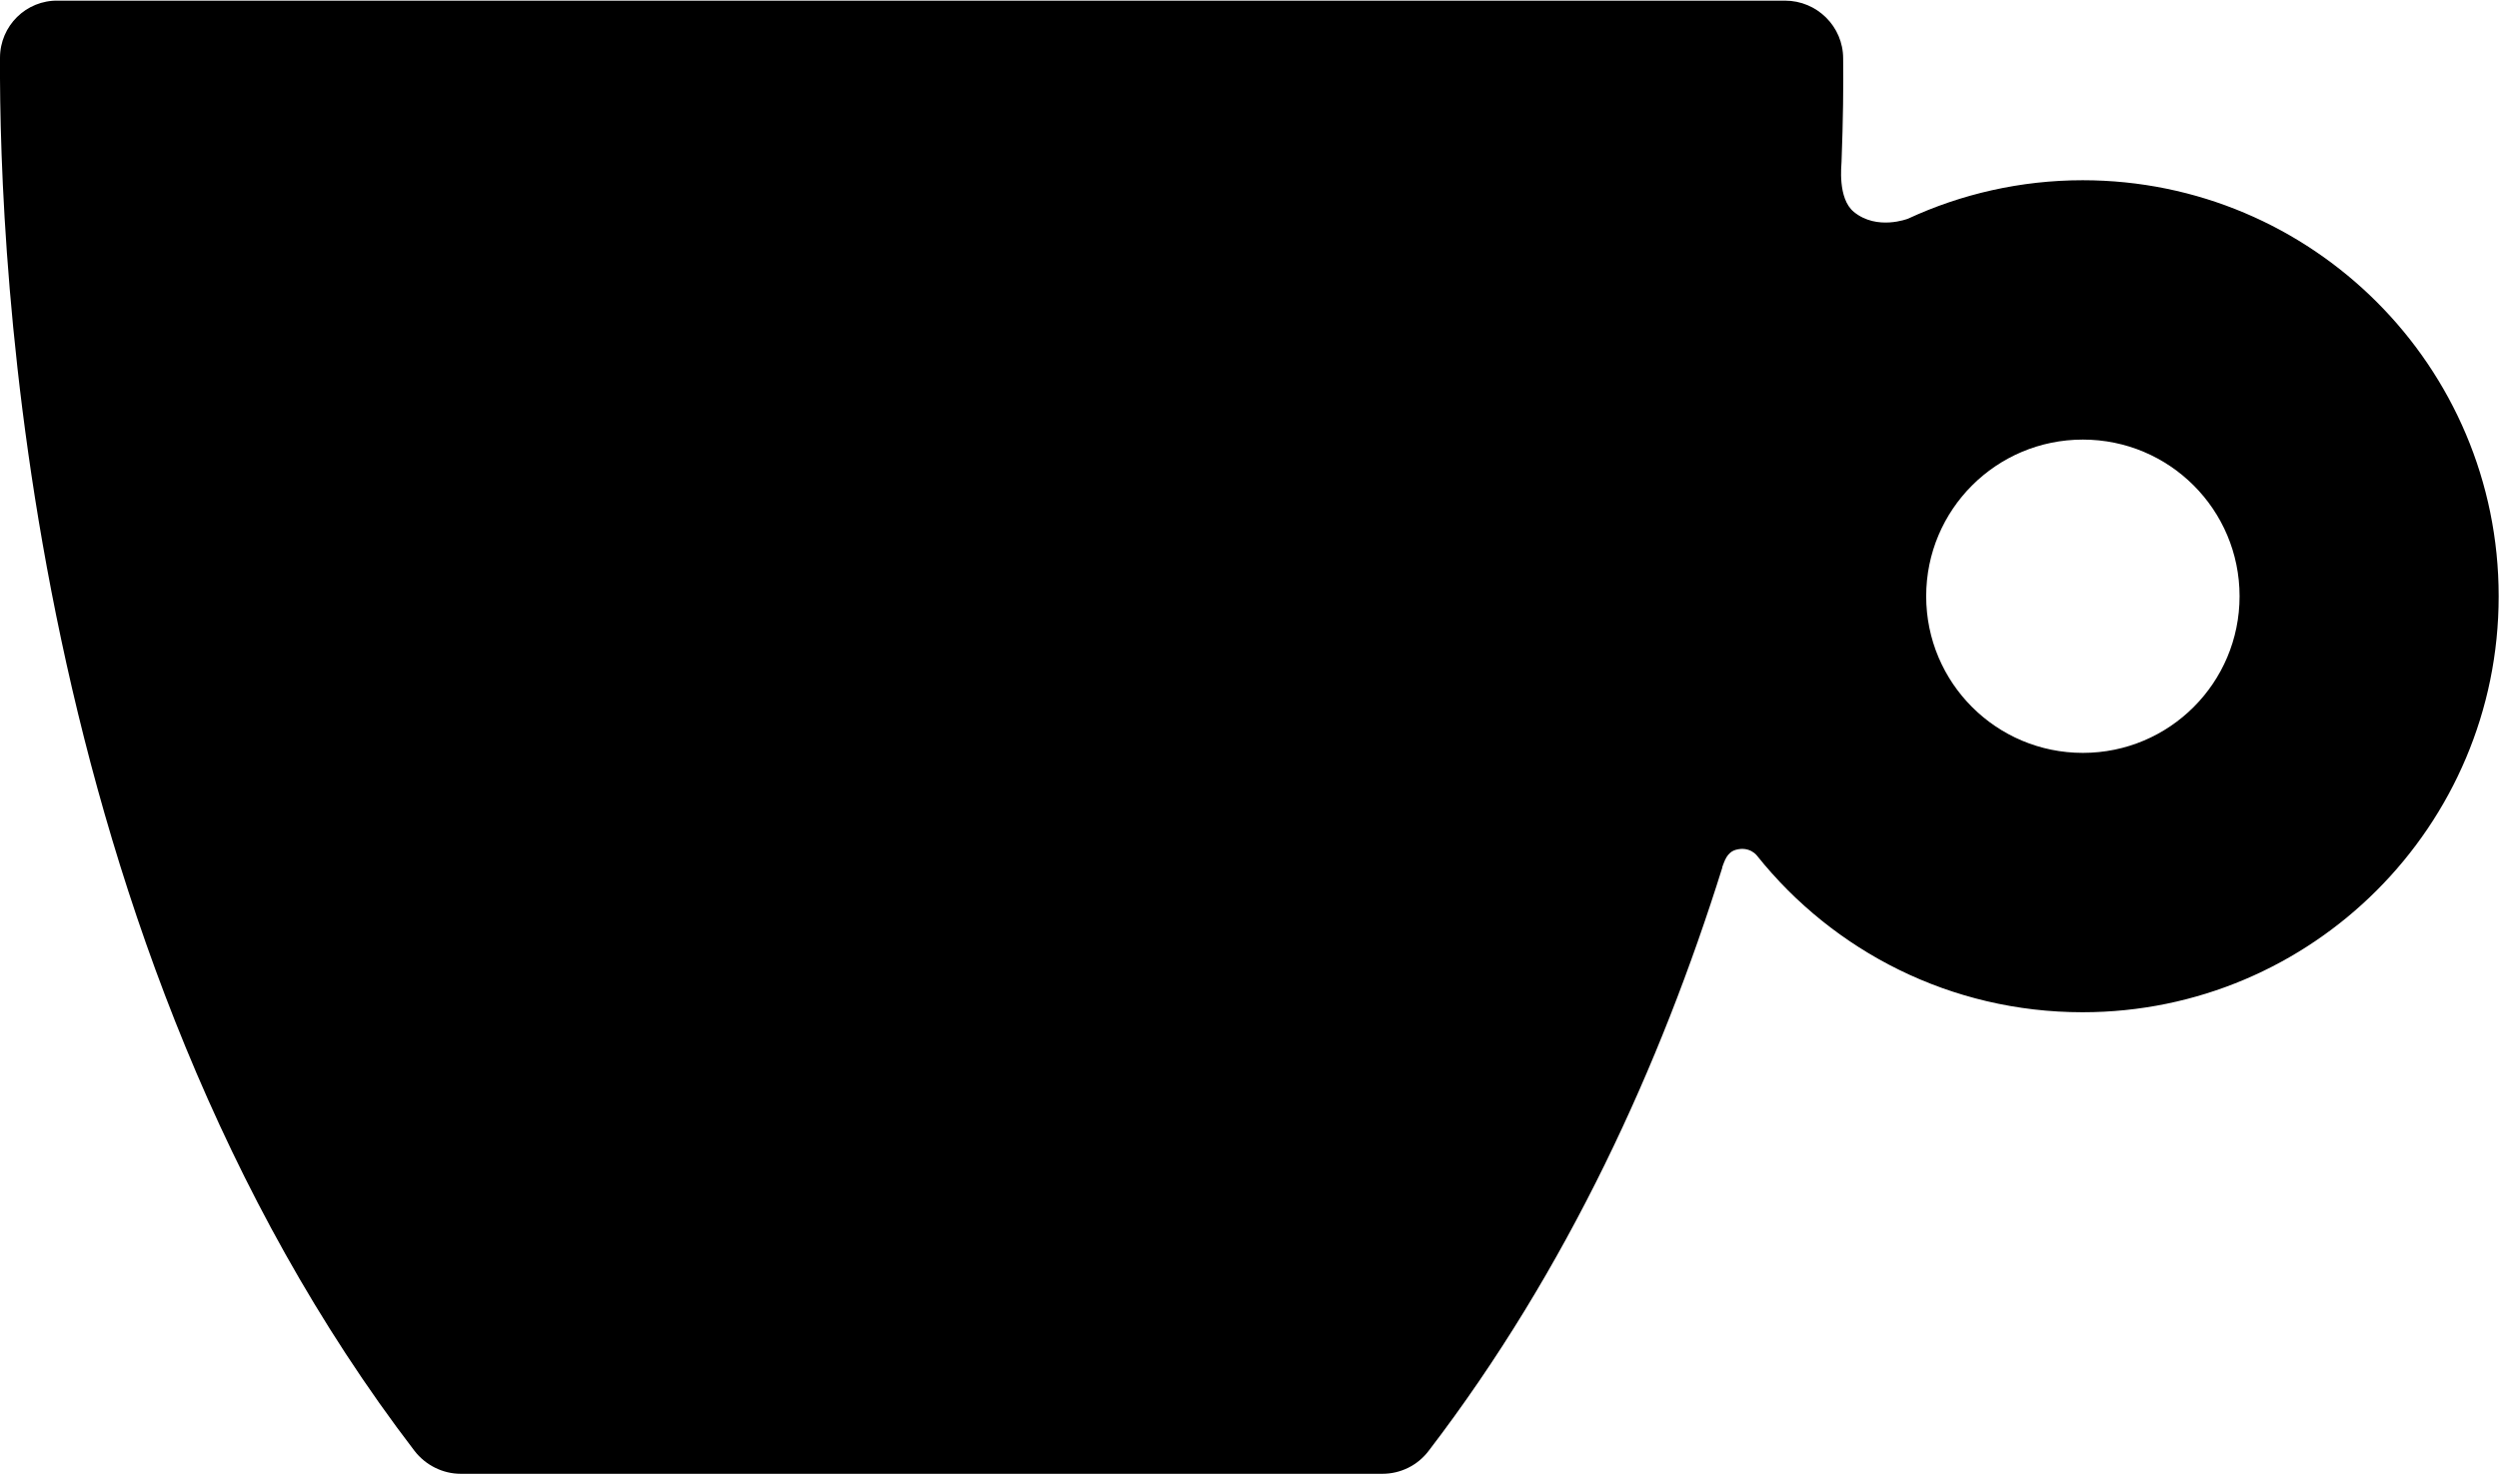
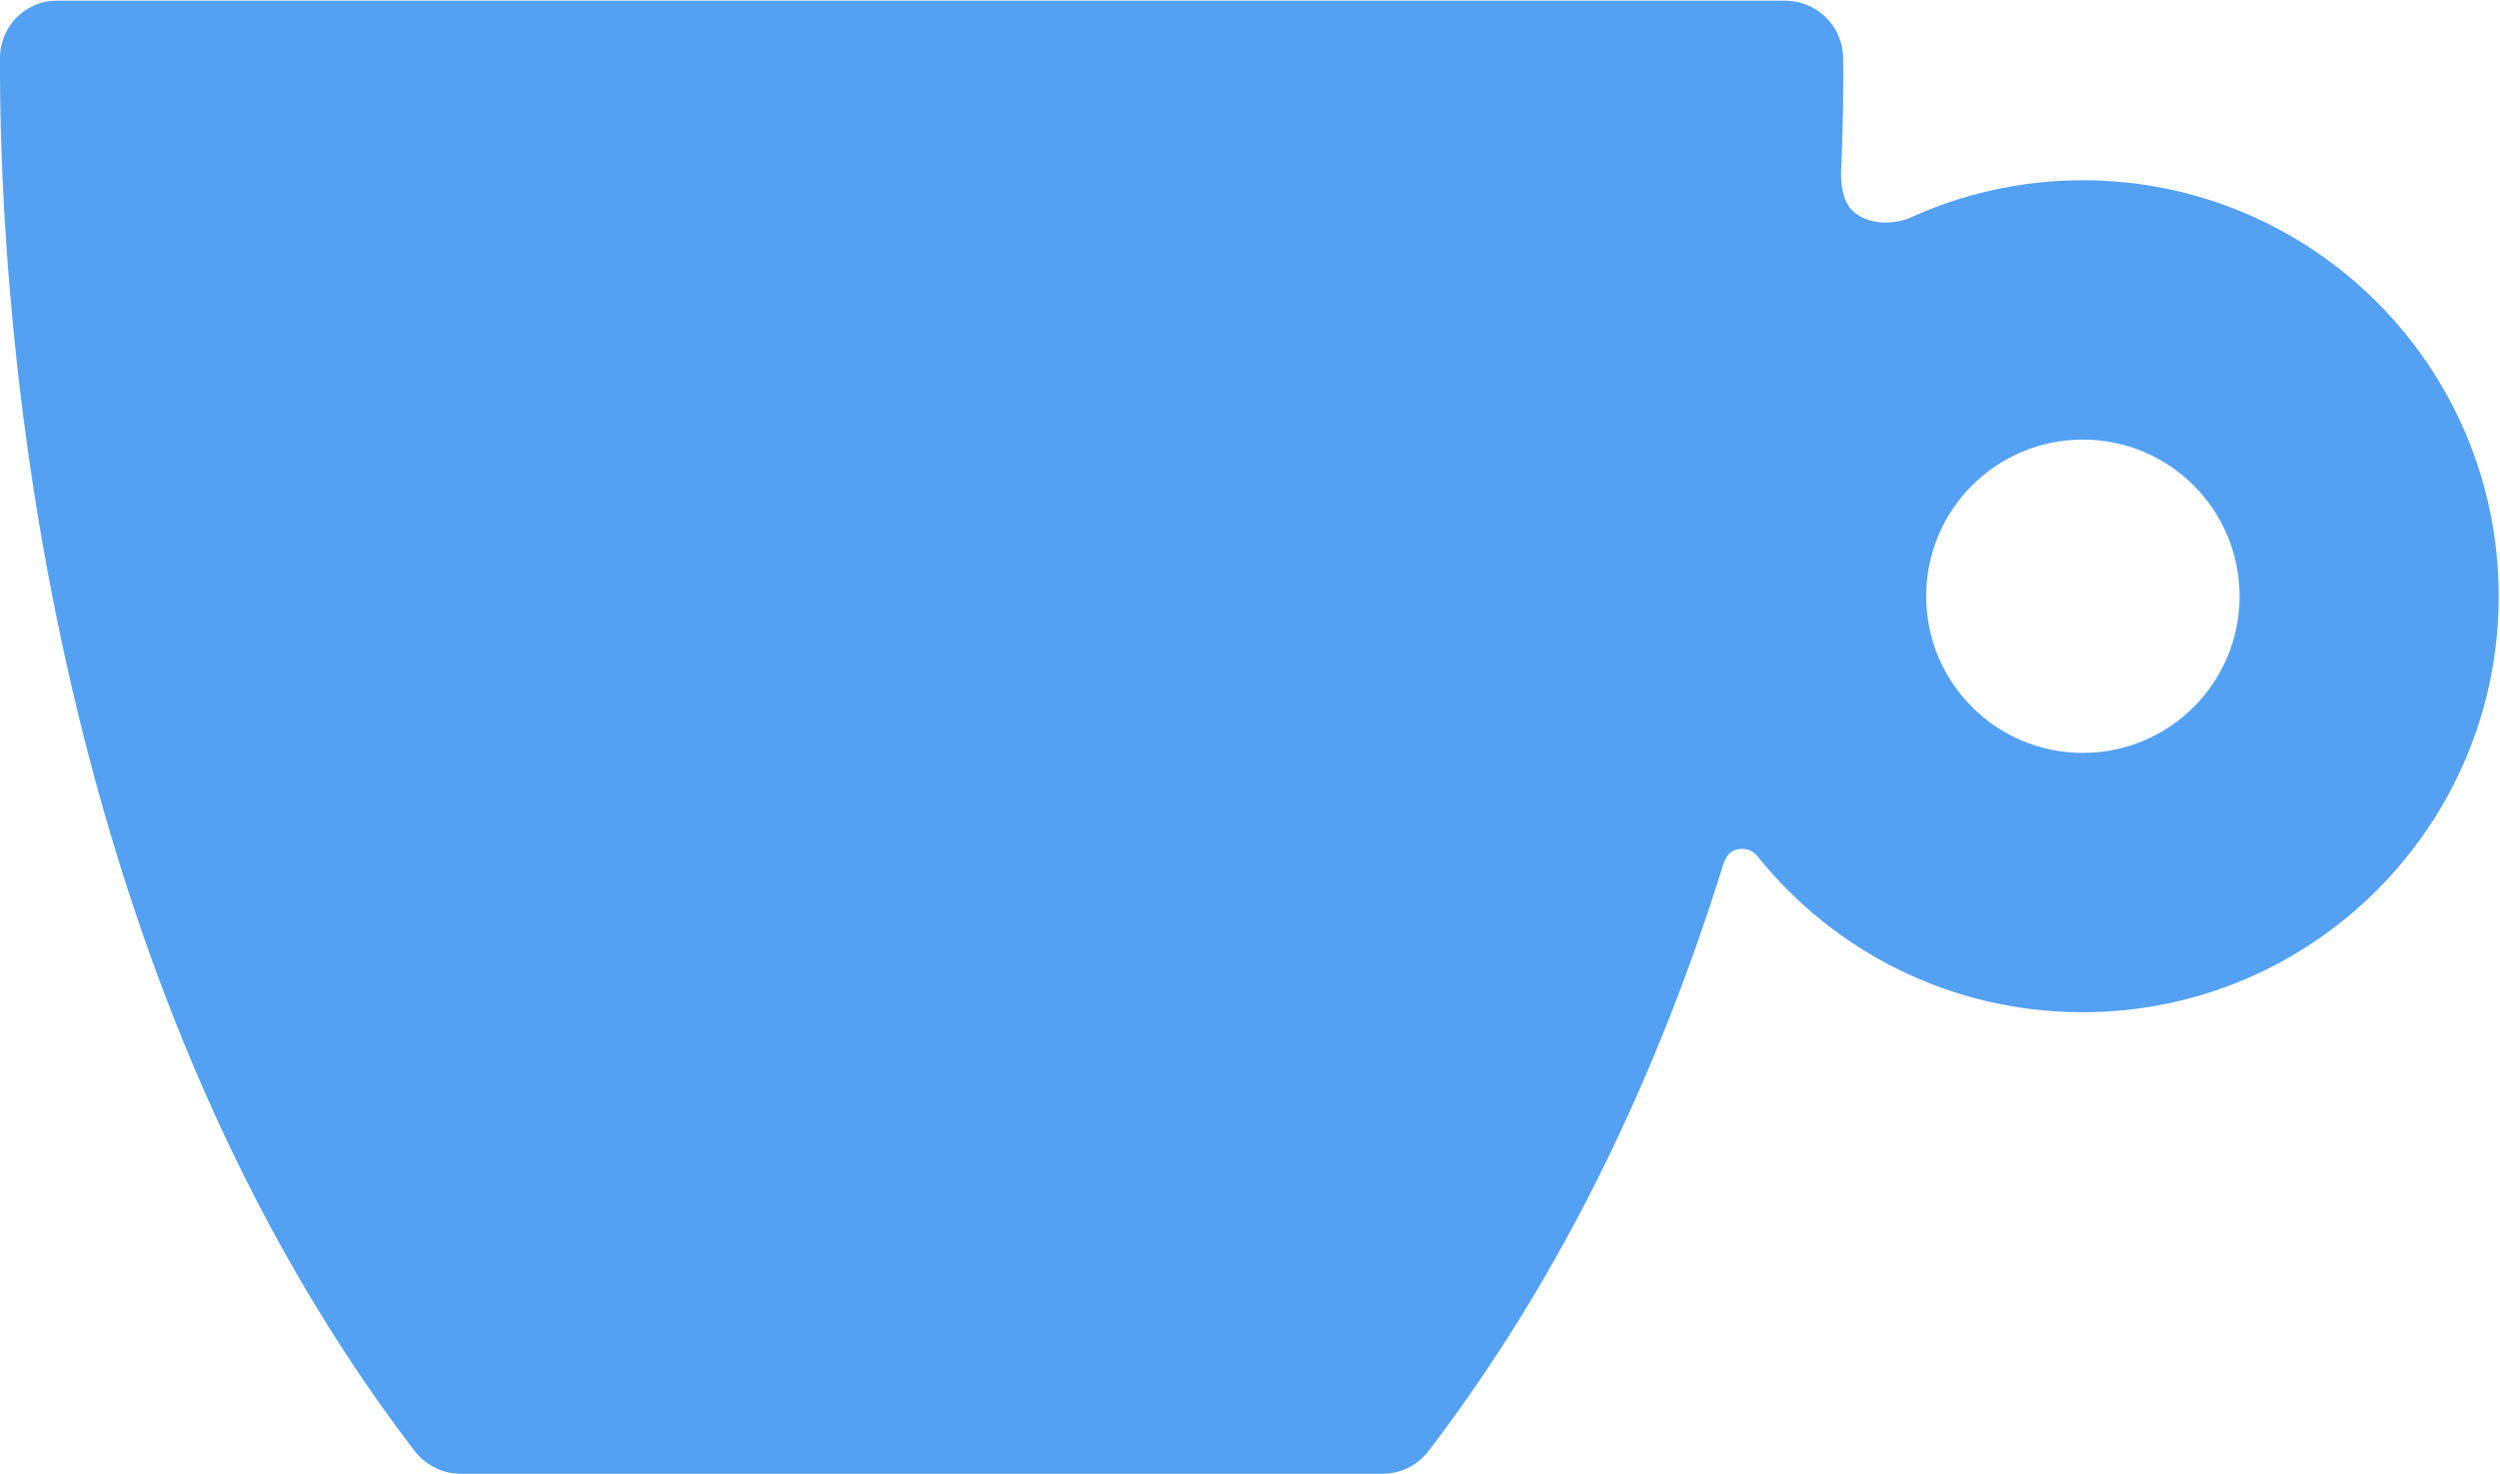
<svg xmlns="http://www.w3.org/2000/svg" id="Layer_2" data-name="Layer 2" viewBox="0 0 77.35 45.62">
+   <defs>
+     <style>
+       .cls-1 {
+         fill: #54a1f3;
+       }
+     </style>
+   </defs>
  <g id="Layer_1-2" data-name="Layer 1">
-     <path d="M64.47,5.58c-1.93,0-3.77.43-5.41,1.19,0,0-.96.38-1.68-.21-.51-.42-.38-1.46-.38-1.55h0s0,0,0,0c.05-1.3.06-2.38.05-3.2,0-.99-.81-1.79-1.8-1.79H1.8C.81,0,0,.8,0,1.79c-.03,6.22.8,27.41,12.83,43.13.34.44.87.71,1.43.71h11.5s1.53,0,5.53,0h11.5c.56,0,1.09-.26,1.43-.71,4.31-5.63,7.18-11.96,9.09-18.06,0,0,0,0,0-.02.07-.18.14-.45.42-.53.44-.12.66.19.66.19,2.36,2.95,5.99,4.84,10.07,4.84,7.11,0,12.88-5.77,12.88-12.88,0-7.12-5.77-12.88-12.88-12.88ZM64.47,23.31c-2.68,0-4.85-2.17-4.85-4.85s2.17-4.85,4.85-4.85c2.68,0,4.85,2.17,4.85,4.85s-2.17,4.85-4.85,4.85Z" />
+     <path class="cls-1" d="M64.47,5.58c-1.93,0-3.77.43-5.41,1.19,0,0-.96.38-1.68-.21-.51-.42-.38-1.46-.38-1.55h0s0,0,0,0c.05-1.3.06-2.38.05-3.2,0-.99-.81-1.79-1.8-1.79H1.8C.81,0,0,.8,0,1.79c-.03,6.22.8,27.41,12.83,43.13.34.44.87.71,1.43.71h11.5s1.53,0,5.53,0h11.5c.56,0,1.09-.26,1.43-.71,4.31-5.63,7.18-11.96,9.09-18.06,0,0,0,0,0-.02.07-.18.14-.45.42-.53.44-.12.66.19.66.19,2.36,2.95,5.99,4.84,10.07,4.84,7.11,0,12.88-5.77,12.88-12.88,0-7.12-5.77-12.88-12.88-12.88ZM64.47,23.31c-2.68,0-4.85-2.17-4.85-4.85s2.17-4.85,4.85-4.85c2.68,0,4.85,2.17,4.85,4.85s-2.17,4.85-4.85,4.85Z" />
  </g>
</svg>
